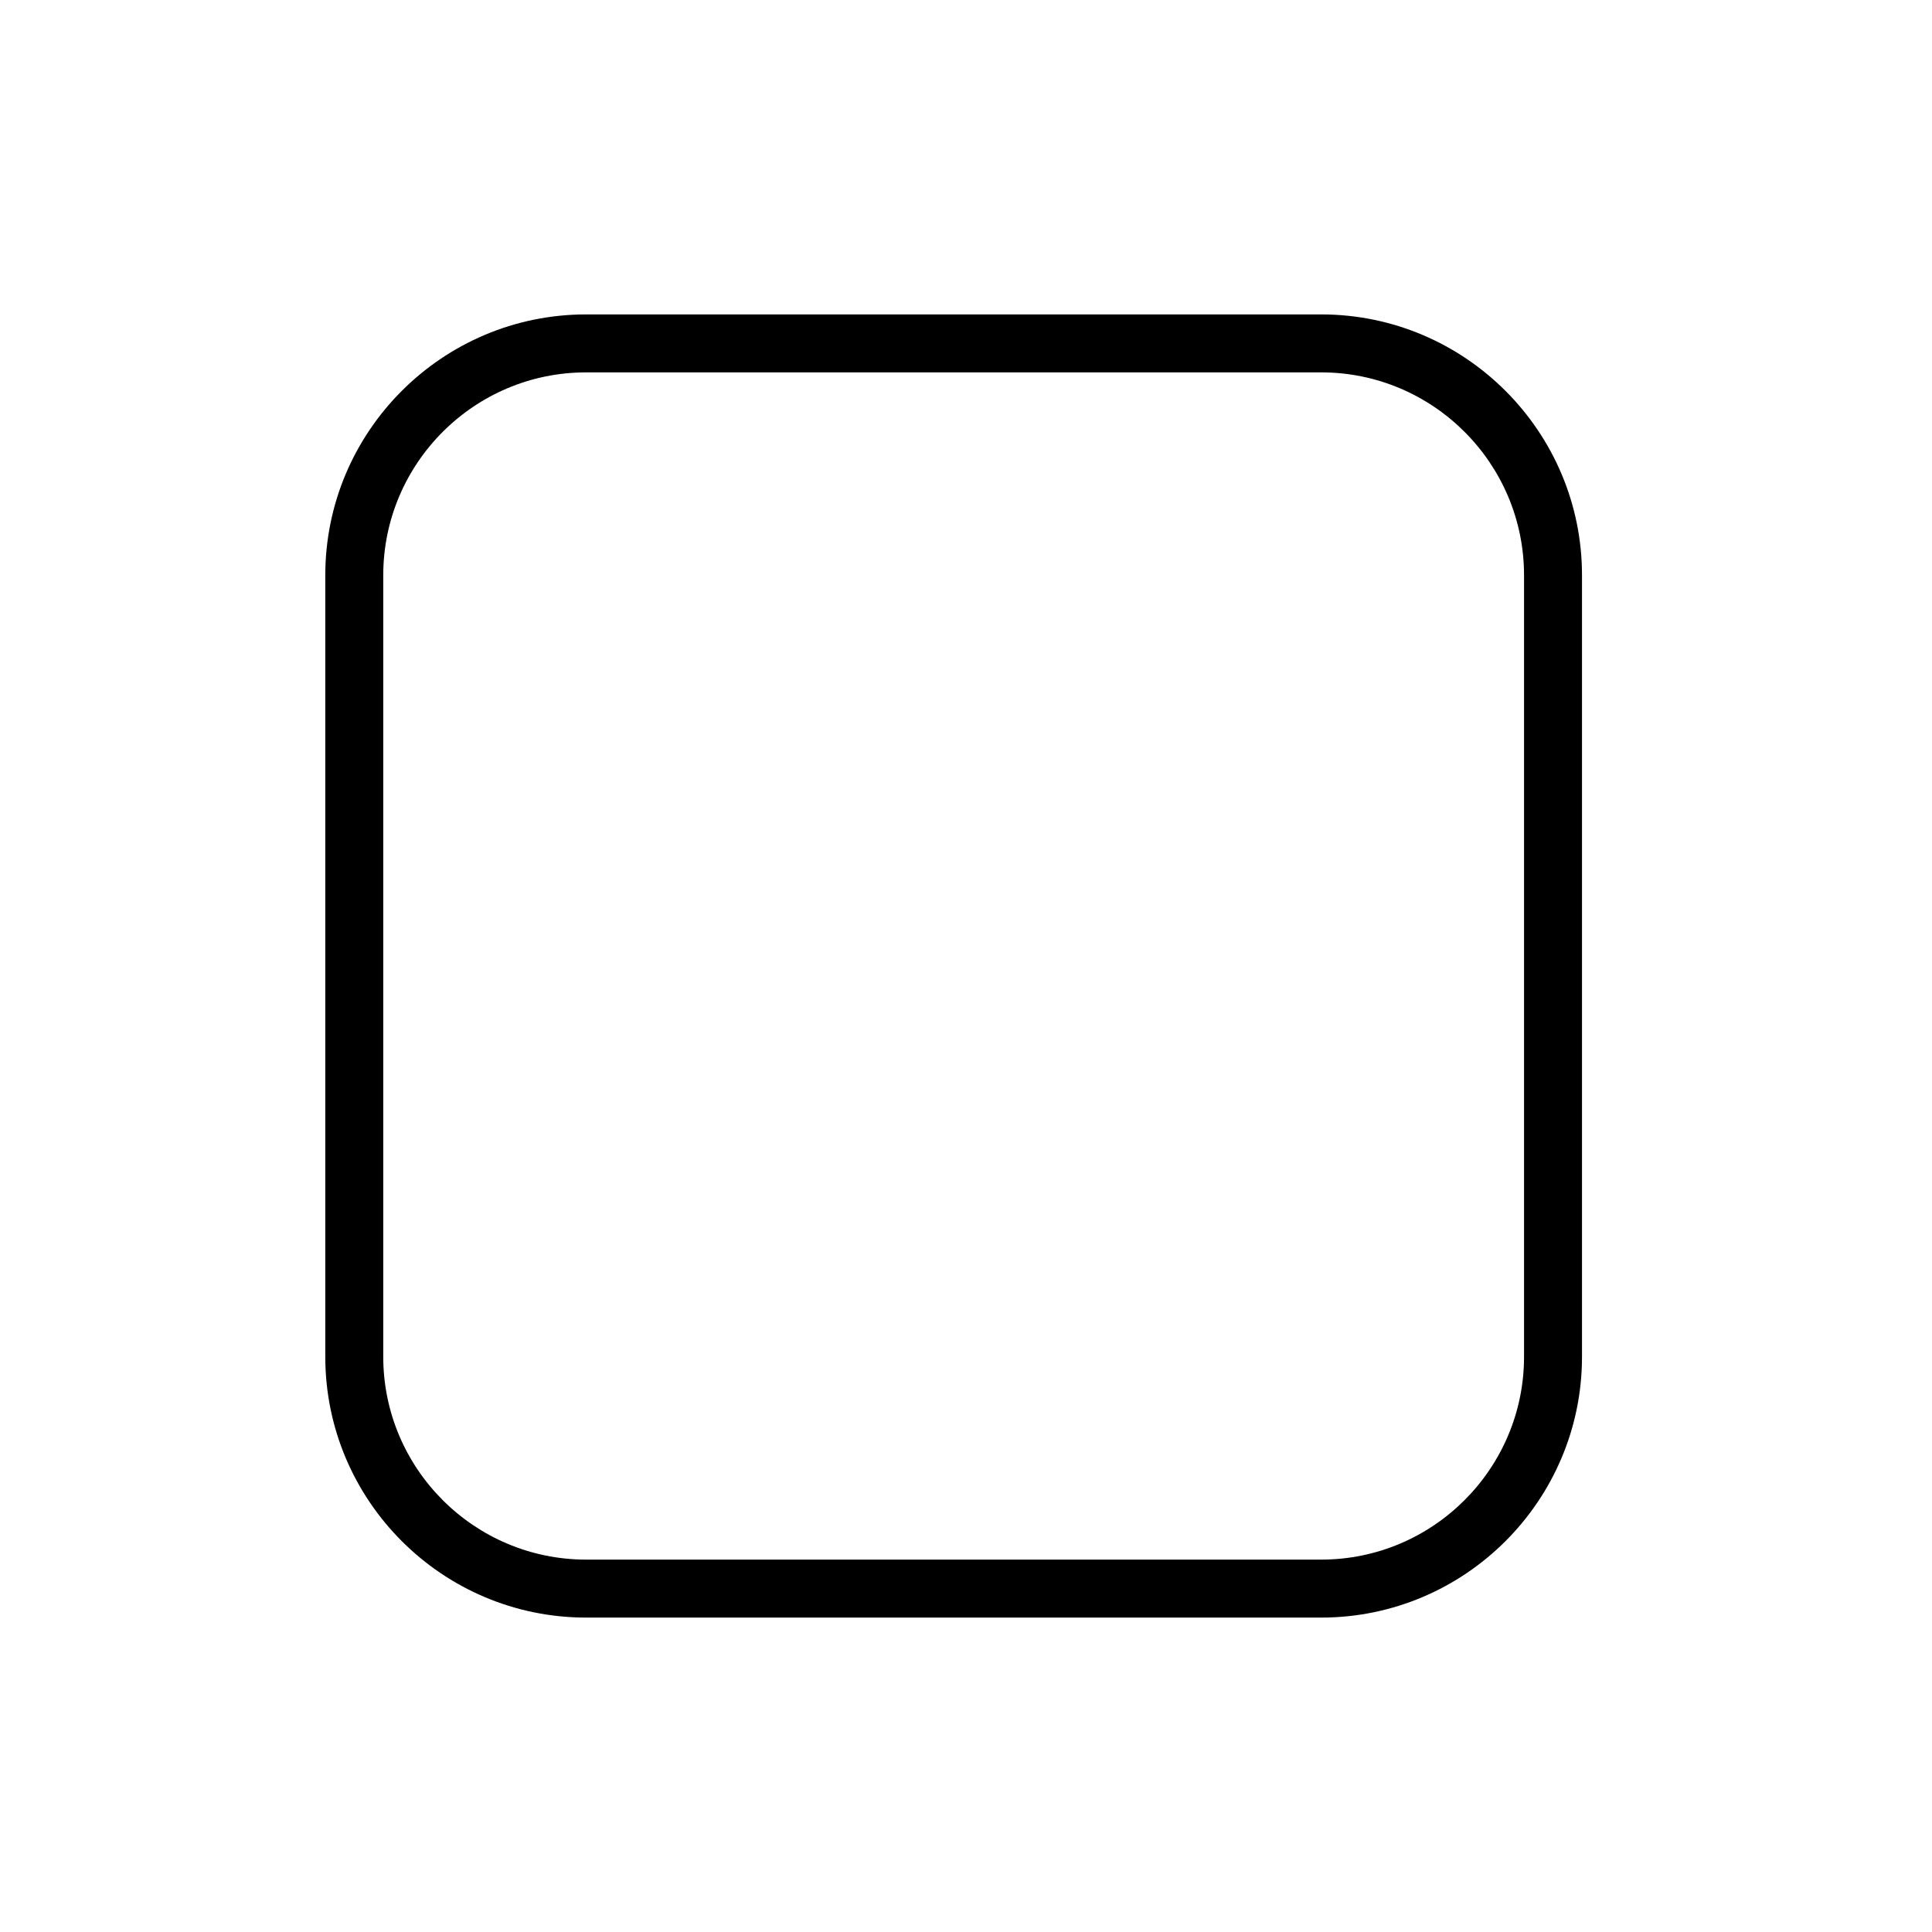
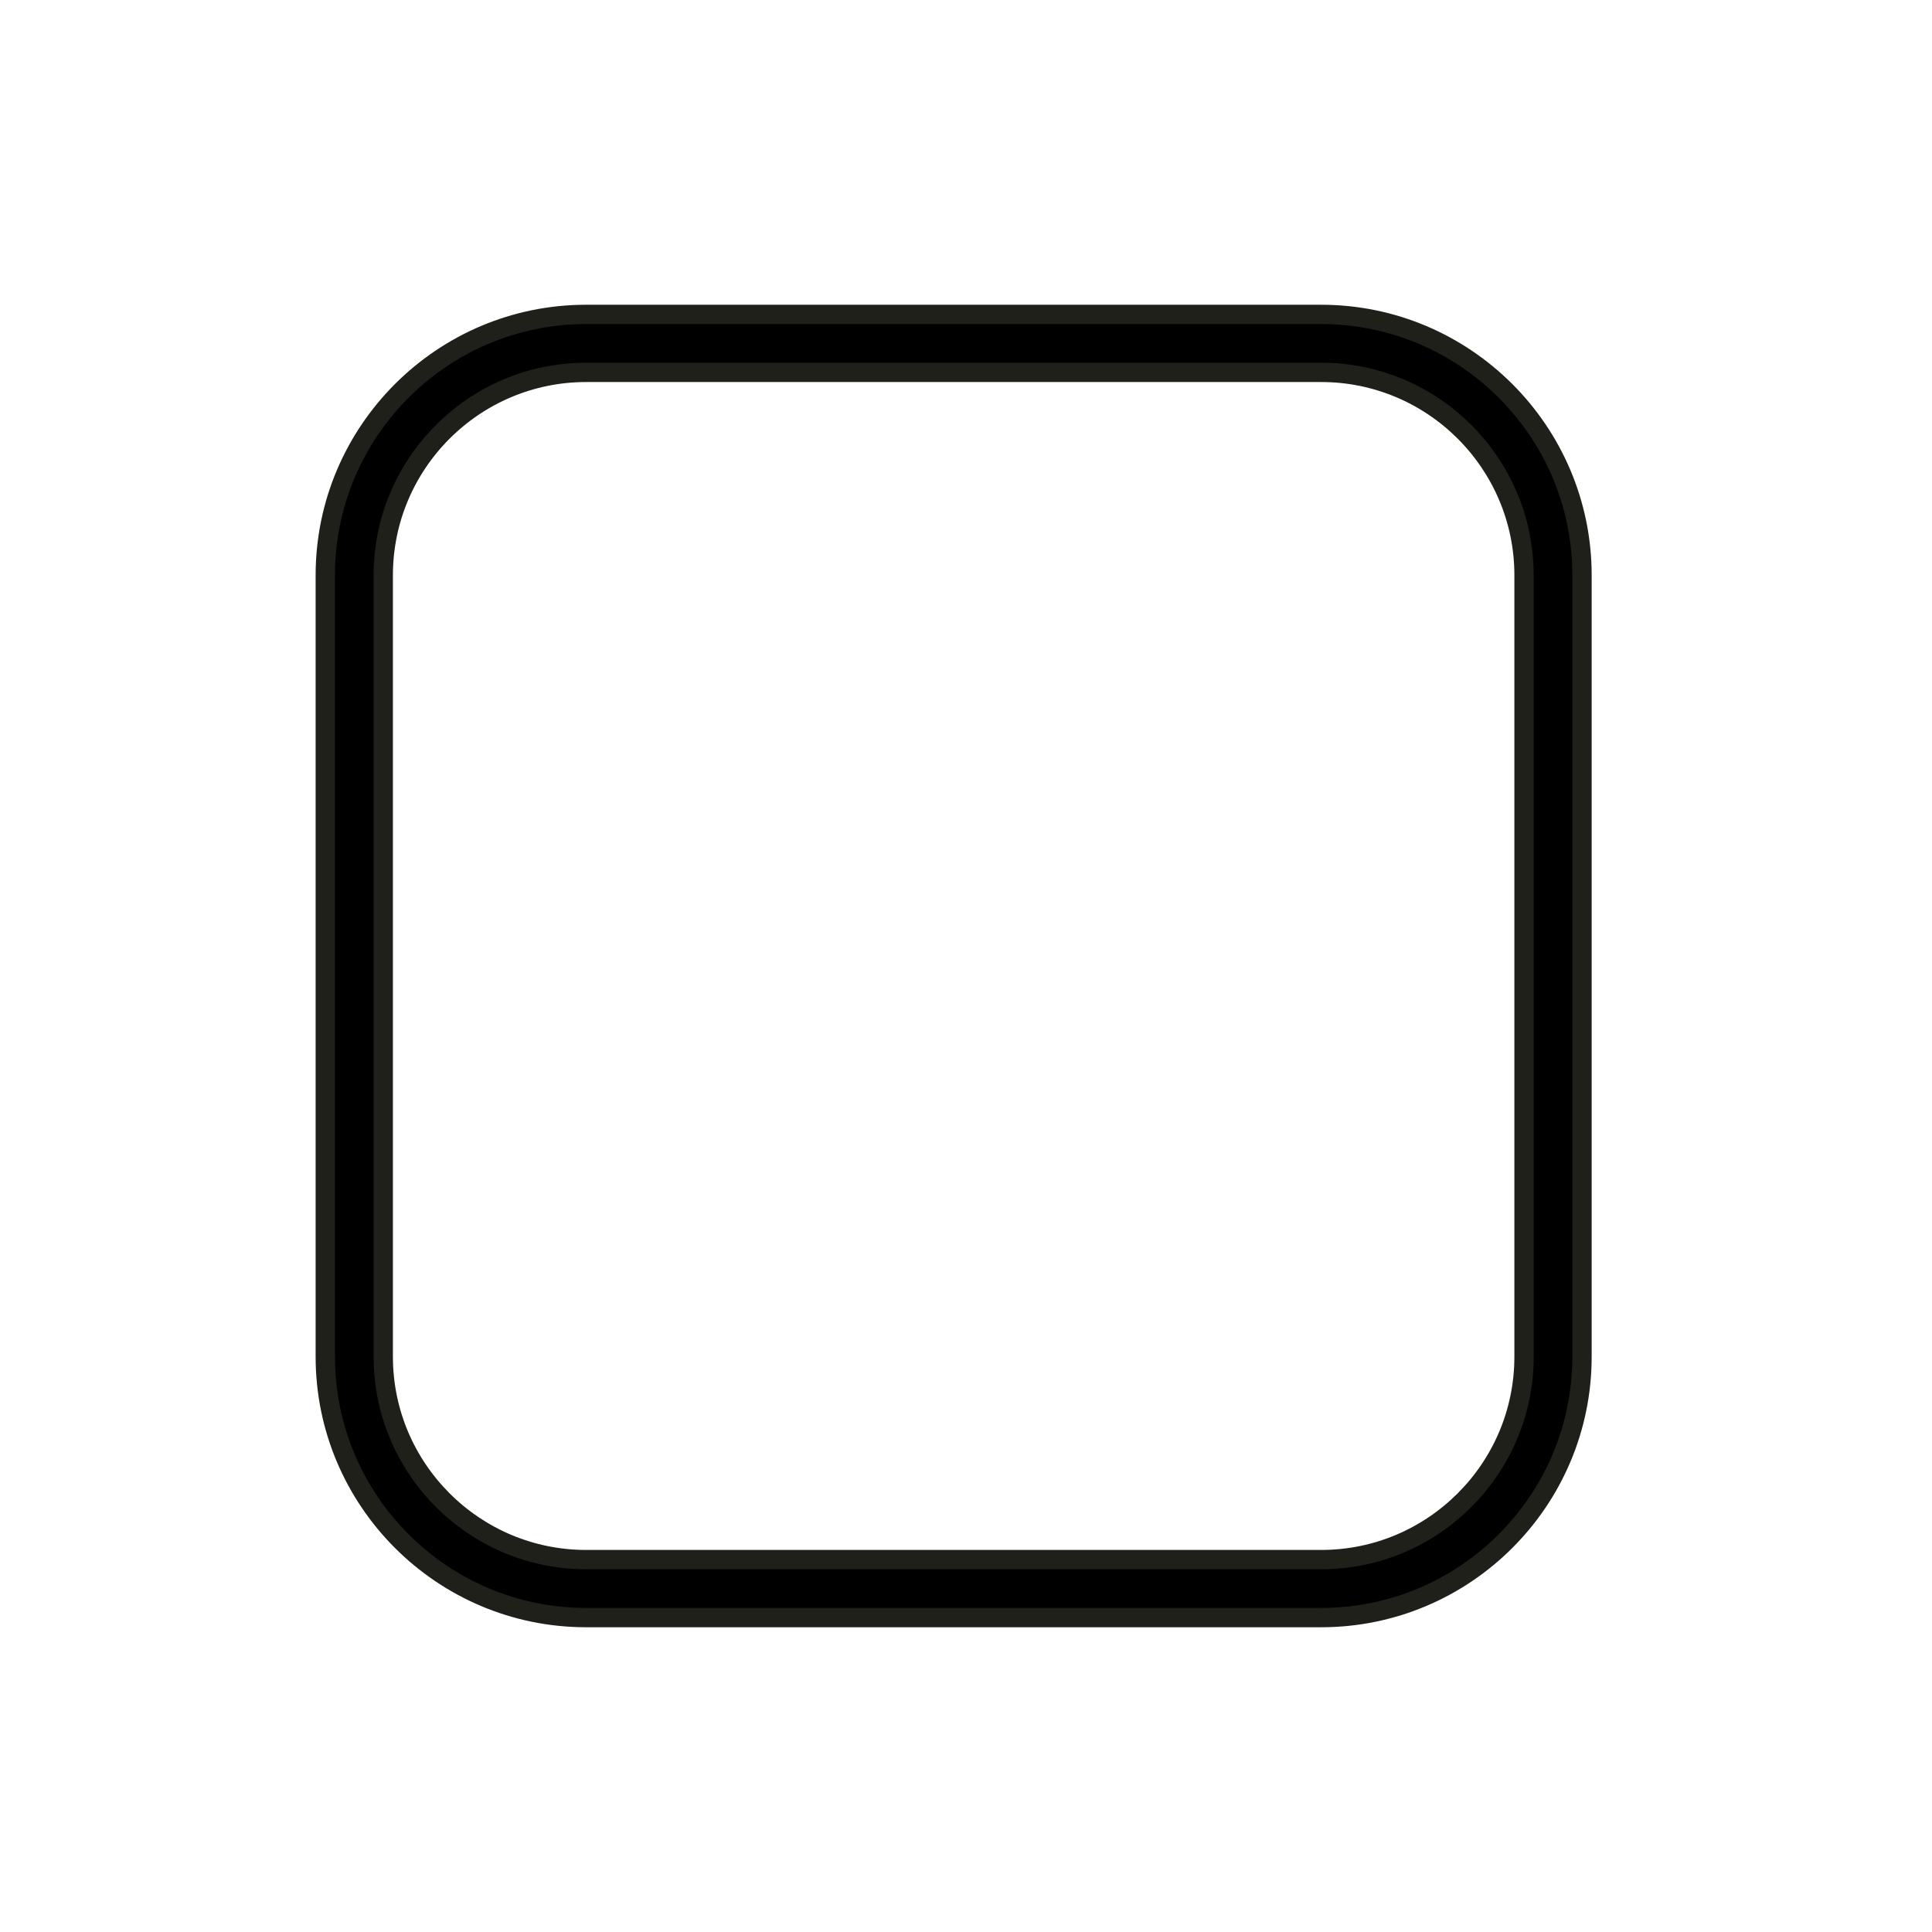
<svg xmlns="http://www.w3.org/2000/svg" version="1.1" x="0px" y="0px" viewBox="0 0 100 100" enable-background="new 0 0 100 100" xml:space="preserve">
  <g>
-     <path d="M68.384,83.726H30.337c-7.444,0-13.5-6.056-13.5-13.5V29.774c0-7.444,6.056-13.5,13.5-13.5h38.047   c7.444,0,13.5,6.056,13.5,13.5v40.451C81.884,77.669,75.828,83.726,68.384,83.726z M30.337,19.274c-5.79,0-10.5,4.71-10.5,10.5   v40.451c0,5.79,4.71,10.5,10.5,10.5h38.047c5.79,0,10.5-4.71,10.5-10.5V29.774c0-5.79-4.71-10.5-10.5-10.5H30.337z" />
+     <path stroke="#1e2019" stroke-width="1px" d="M68.384,83.726H30.337c-7.444,0-13.5-6.056-13.5-13.5V29.774c0-7.444,6.056-13.5,13.5-13.5h38.047   c7.444,0,13.5,6.056,13.5,13.5v40.451C81.884,77.669,75.828,83.726,68.384,83.726z M30.337,19.274c-5.79,0-10.5,4.71-10.5,10.5   v40.451c0,5.79,4.71,10.5,10.5,10.5h38.047c5.79,0,10.5-4.71,10.5-10.5V29.774c0-5.79-4.71-10.5-10.5-10.5H30.337z" />
  </g>
</svg>
